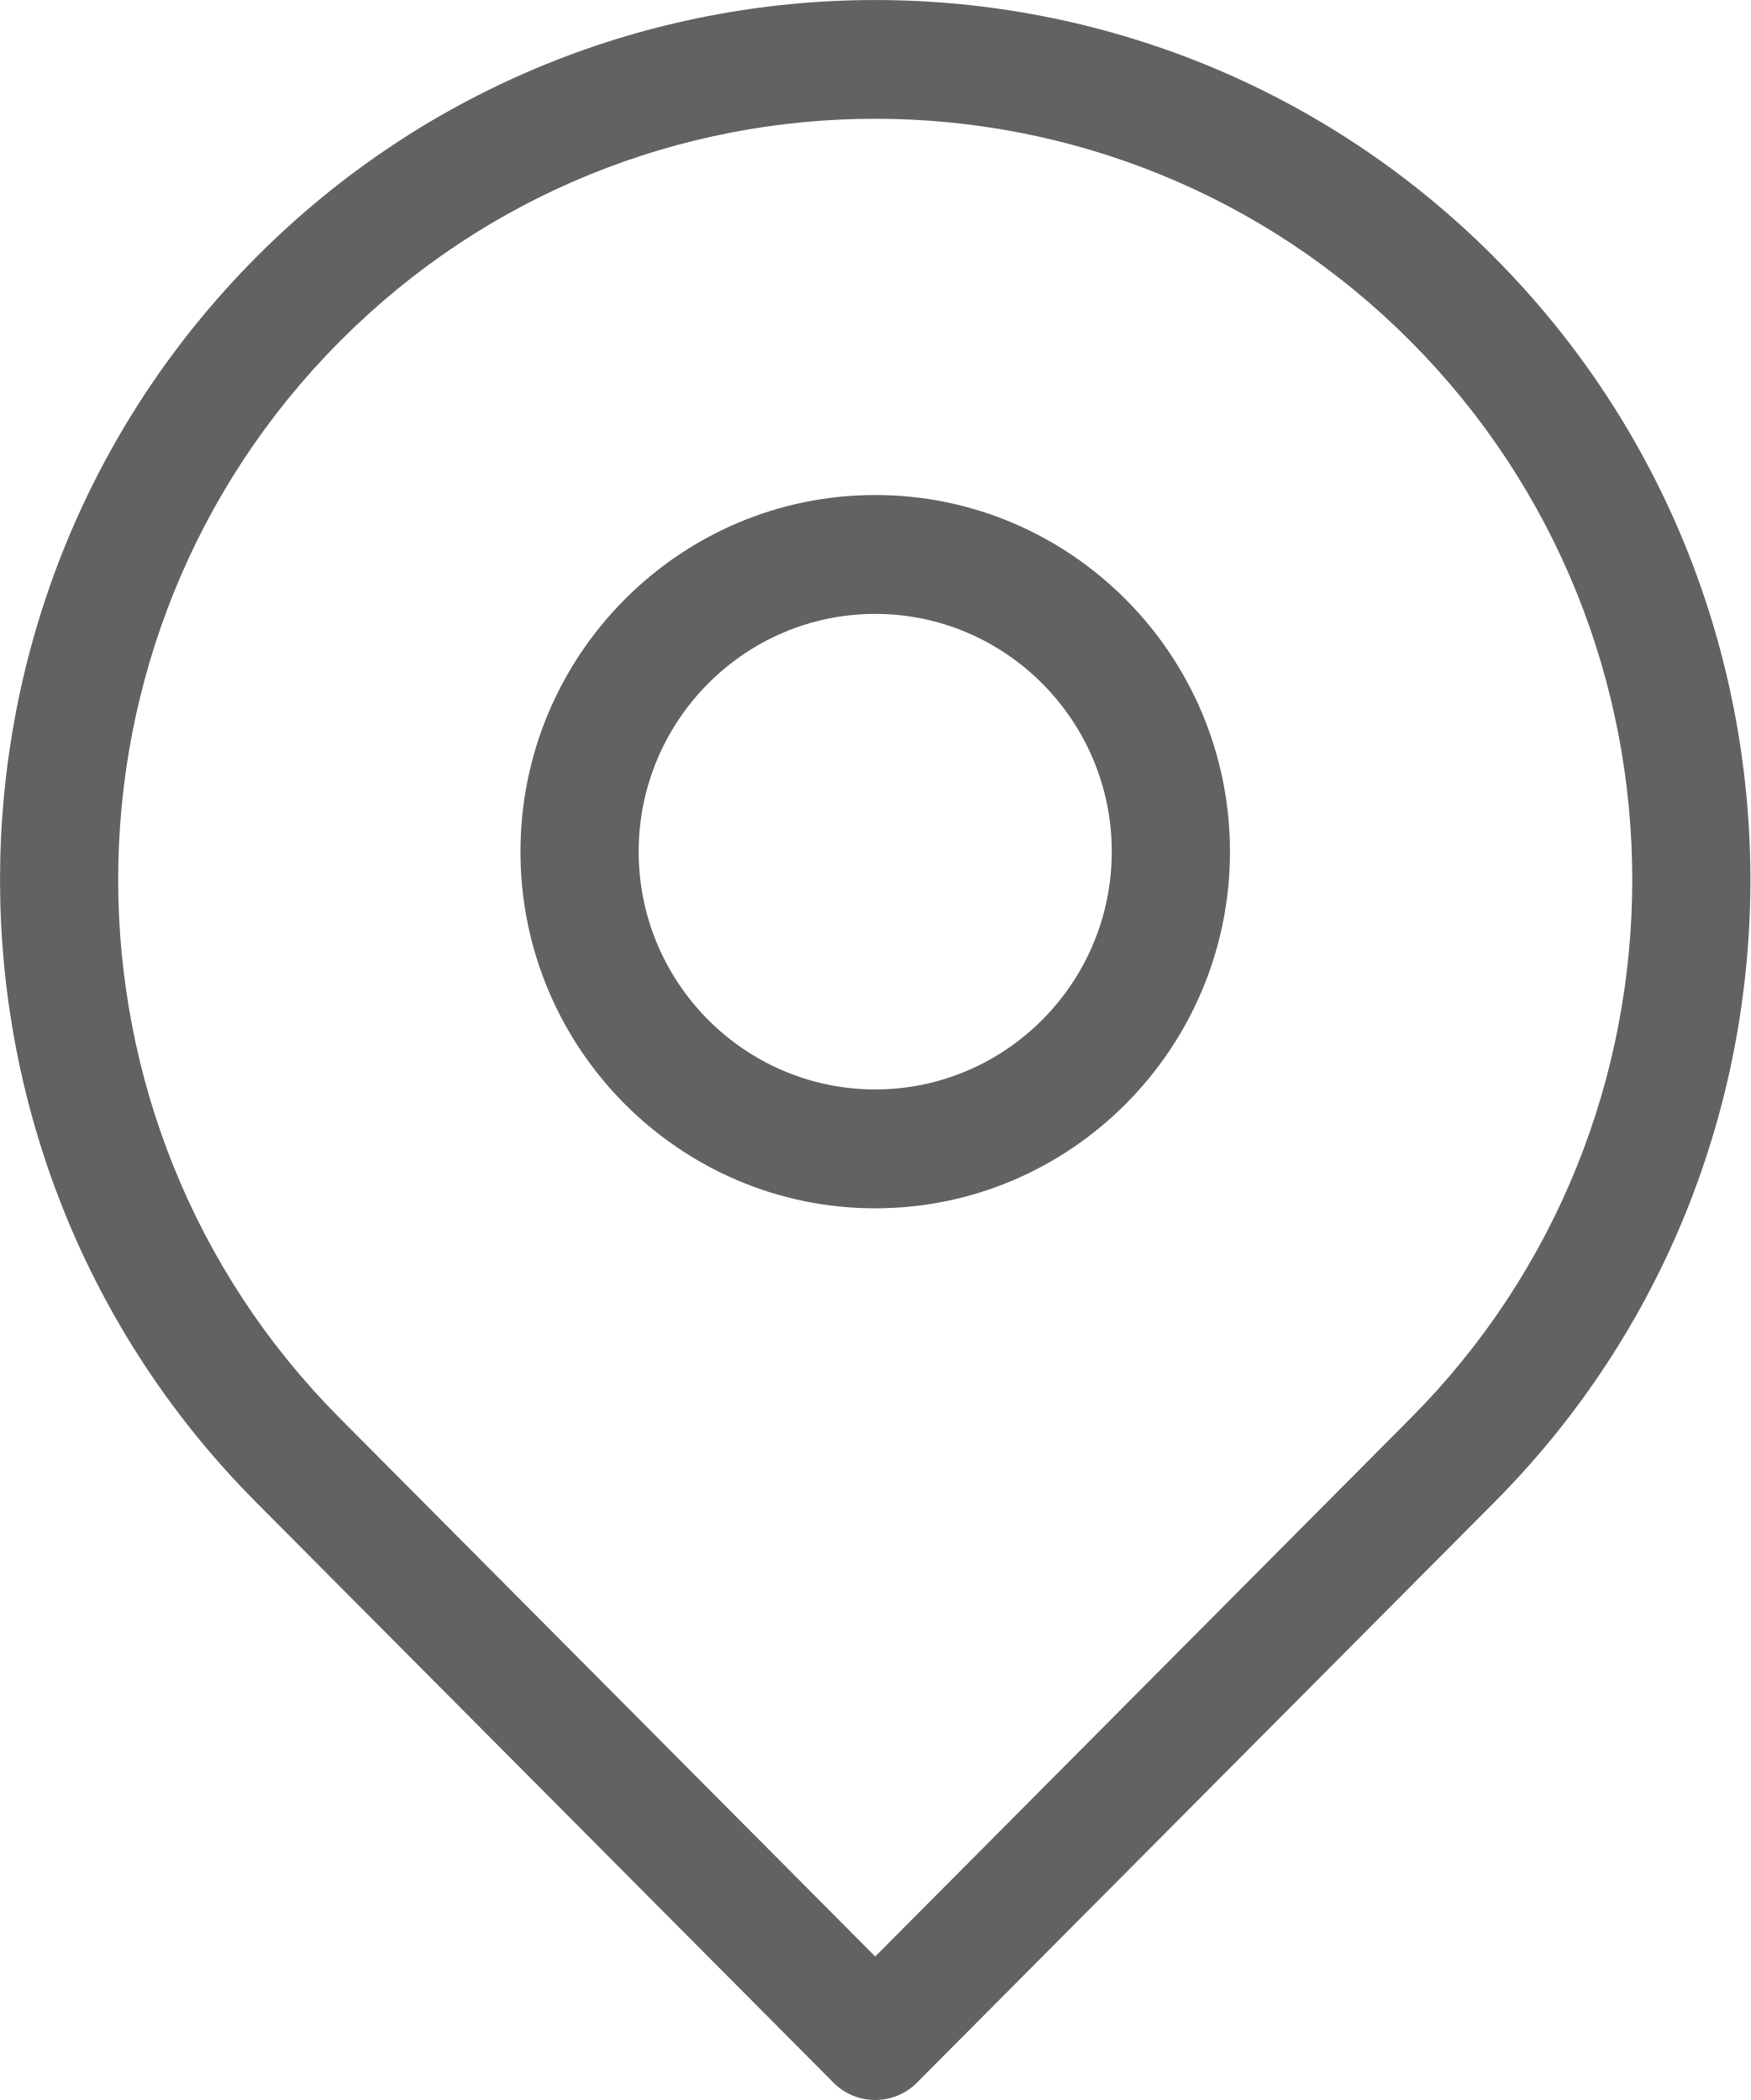
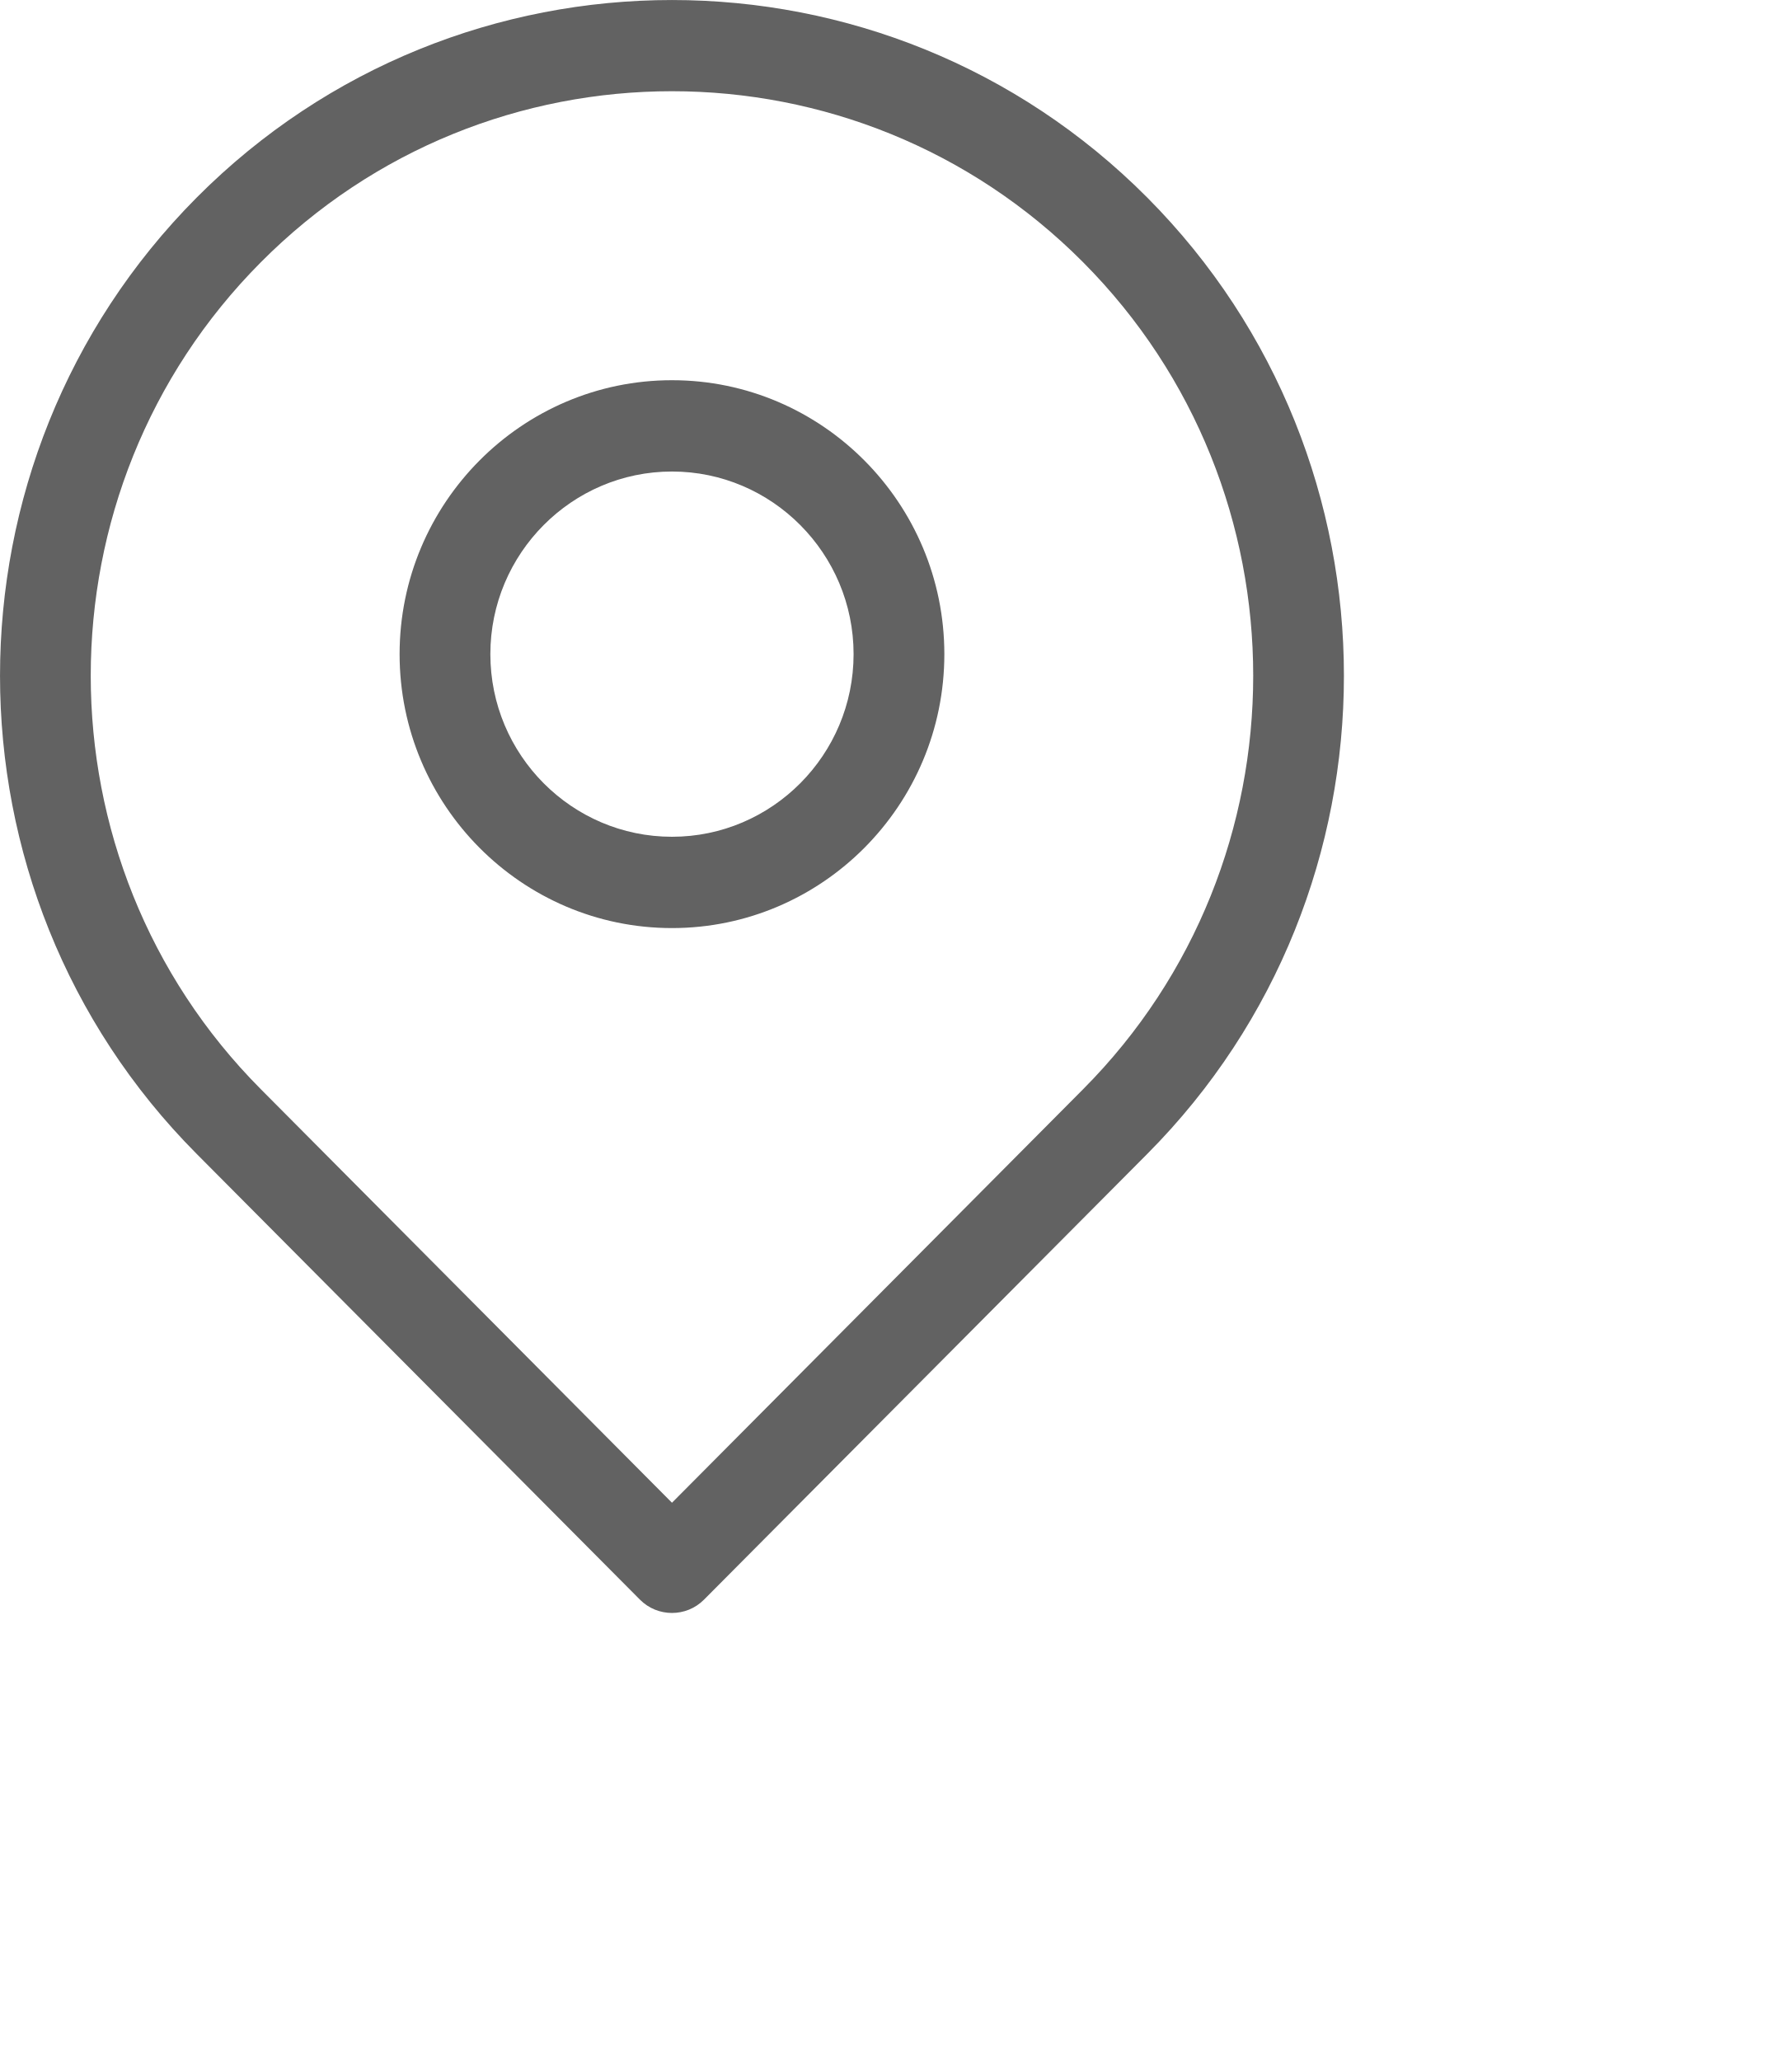
- <svg xmlns="http://www.w3.org/2000/svg" width="15" height="18" viewBox="0 0 15 18" fill="none">
+ <svg xmlns="http://www.w3.org/2000/svg" width="20" height="23" viewBox="0 0 20 23" fill="none">
  <path fill-rule="evenodd" clip-rule="evenodd" d="M7.5 9.338C6.383 9.338 5.473 8.424 5.473 7.3C5.473 6.177 6.383 5.262 7.5 5.262C8.617 5.262 9.527 6.177 9.527 7.3C9.527 8.424 8.617 9.338 7.5 9.338ZM7.5 4.243C5.824 4.243 4.46 5.615 4.46 7.3C4.46 8.986 5.824 10.357 7.5 10.357C9.176 10.357 10.54 8.986 10.54 7.3C10.54 5.615 9.176 4.243 7.5 4.243ZM12.089 12.155L7.5 16.77L2.911 12.155C0.38 9.611 0.38 5.471 2.911 2.927C4.176 1.654 5.837 1.018 7.5 1.018C9.162 1.018 10.824 1.655 12.089 2.927C14.62 5.471 14.62 9.611 12.089 12.155ZM12.806 2.206C9.88 -0.735 5.12 -0.735 2.194 2.206C-0.731 5.148 -0.731 9.935 2.194 12.876L7.142 17.851C7.241 17.951 7.371 18 7.5 18C7.629 18 7.759 17.951 7.858 17.851L12.806 12.876C15.731 9.935 15.731 5.148 12.806 2.206Z" fill="#626262" />
</svg>
